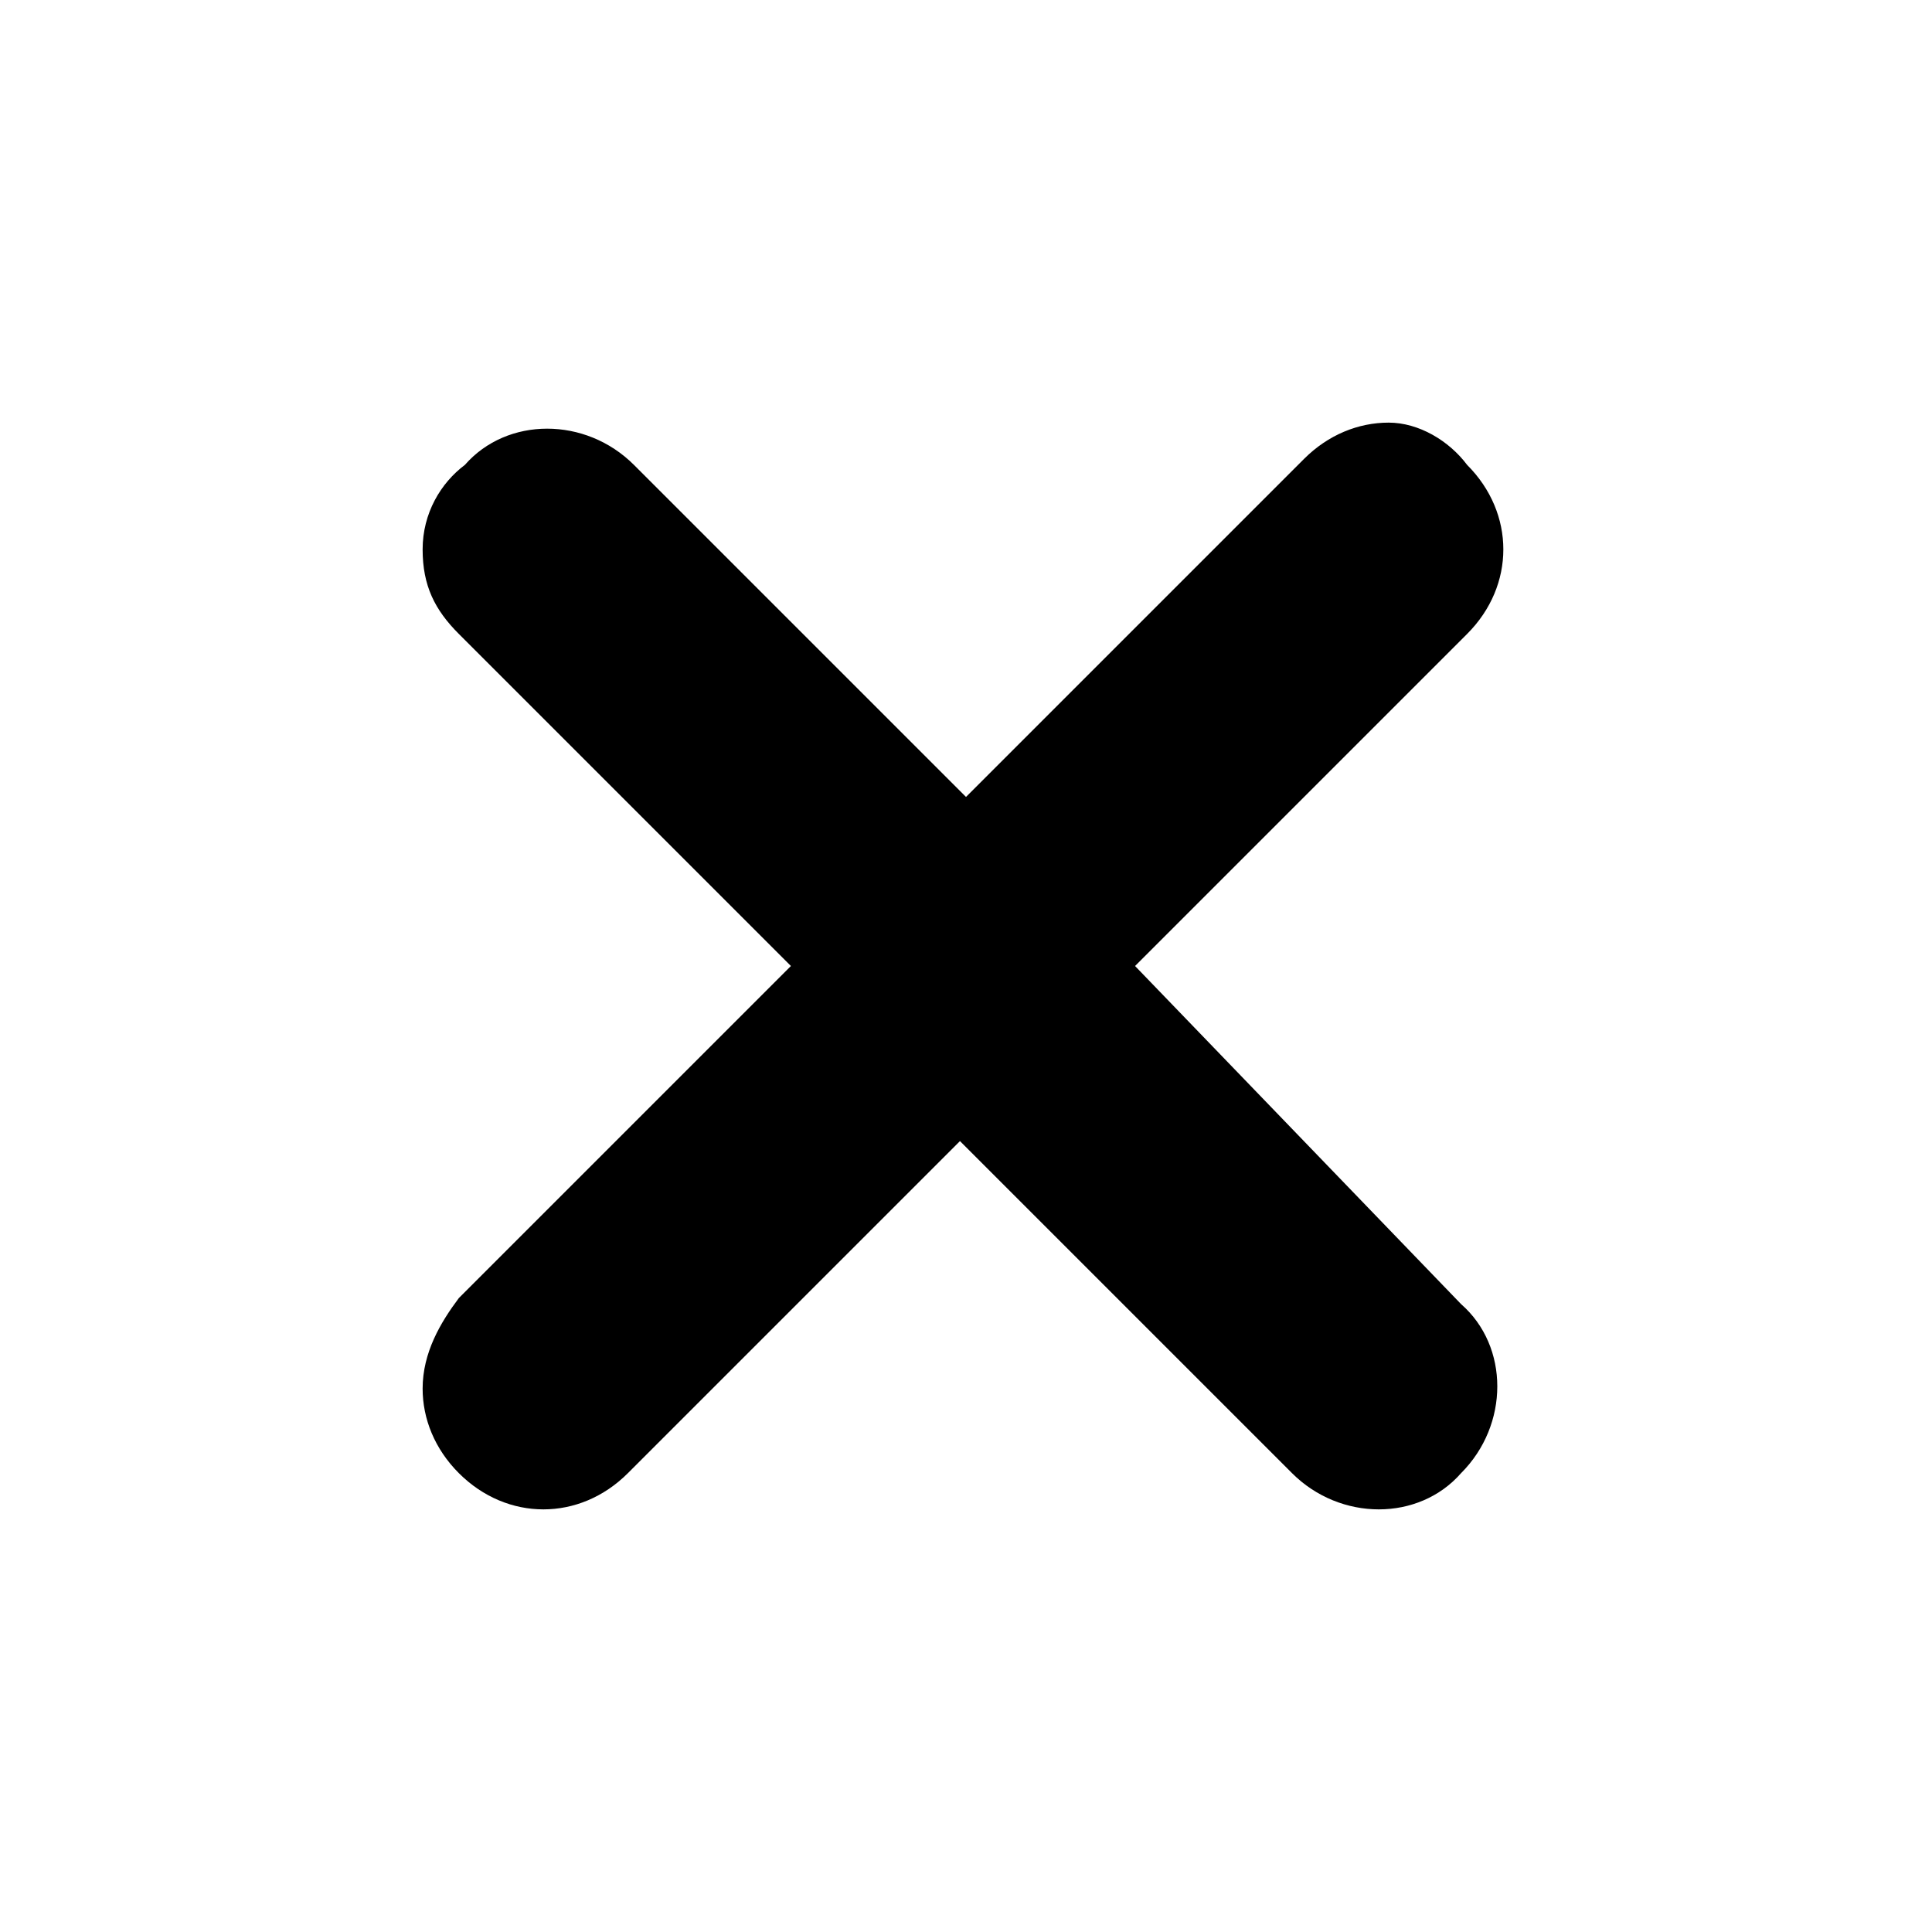
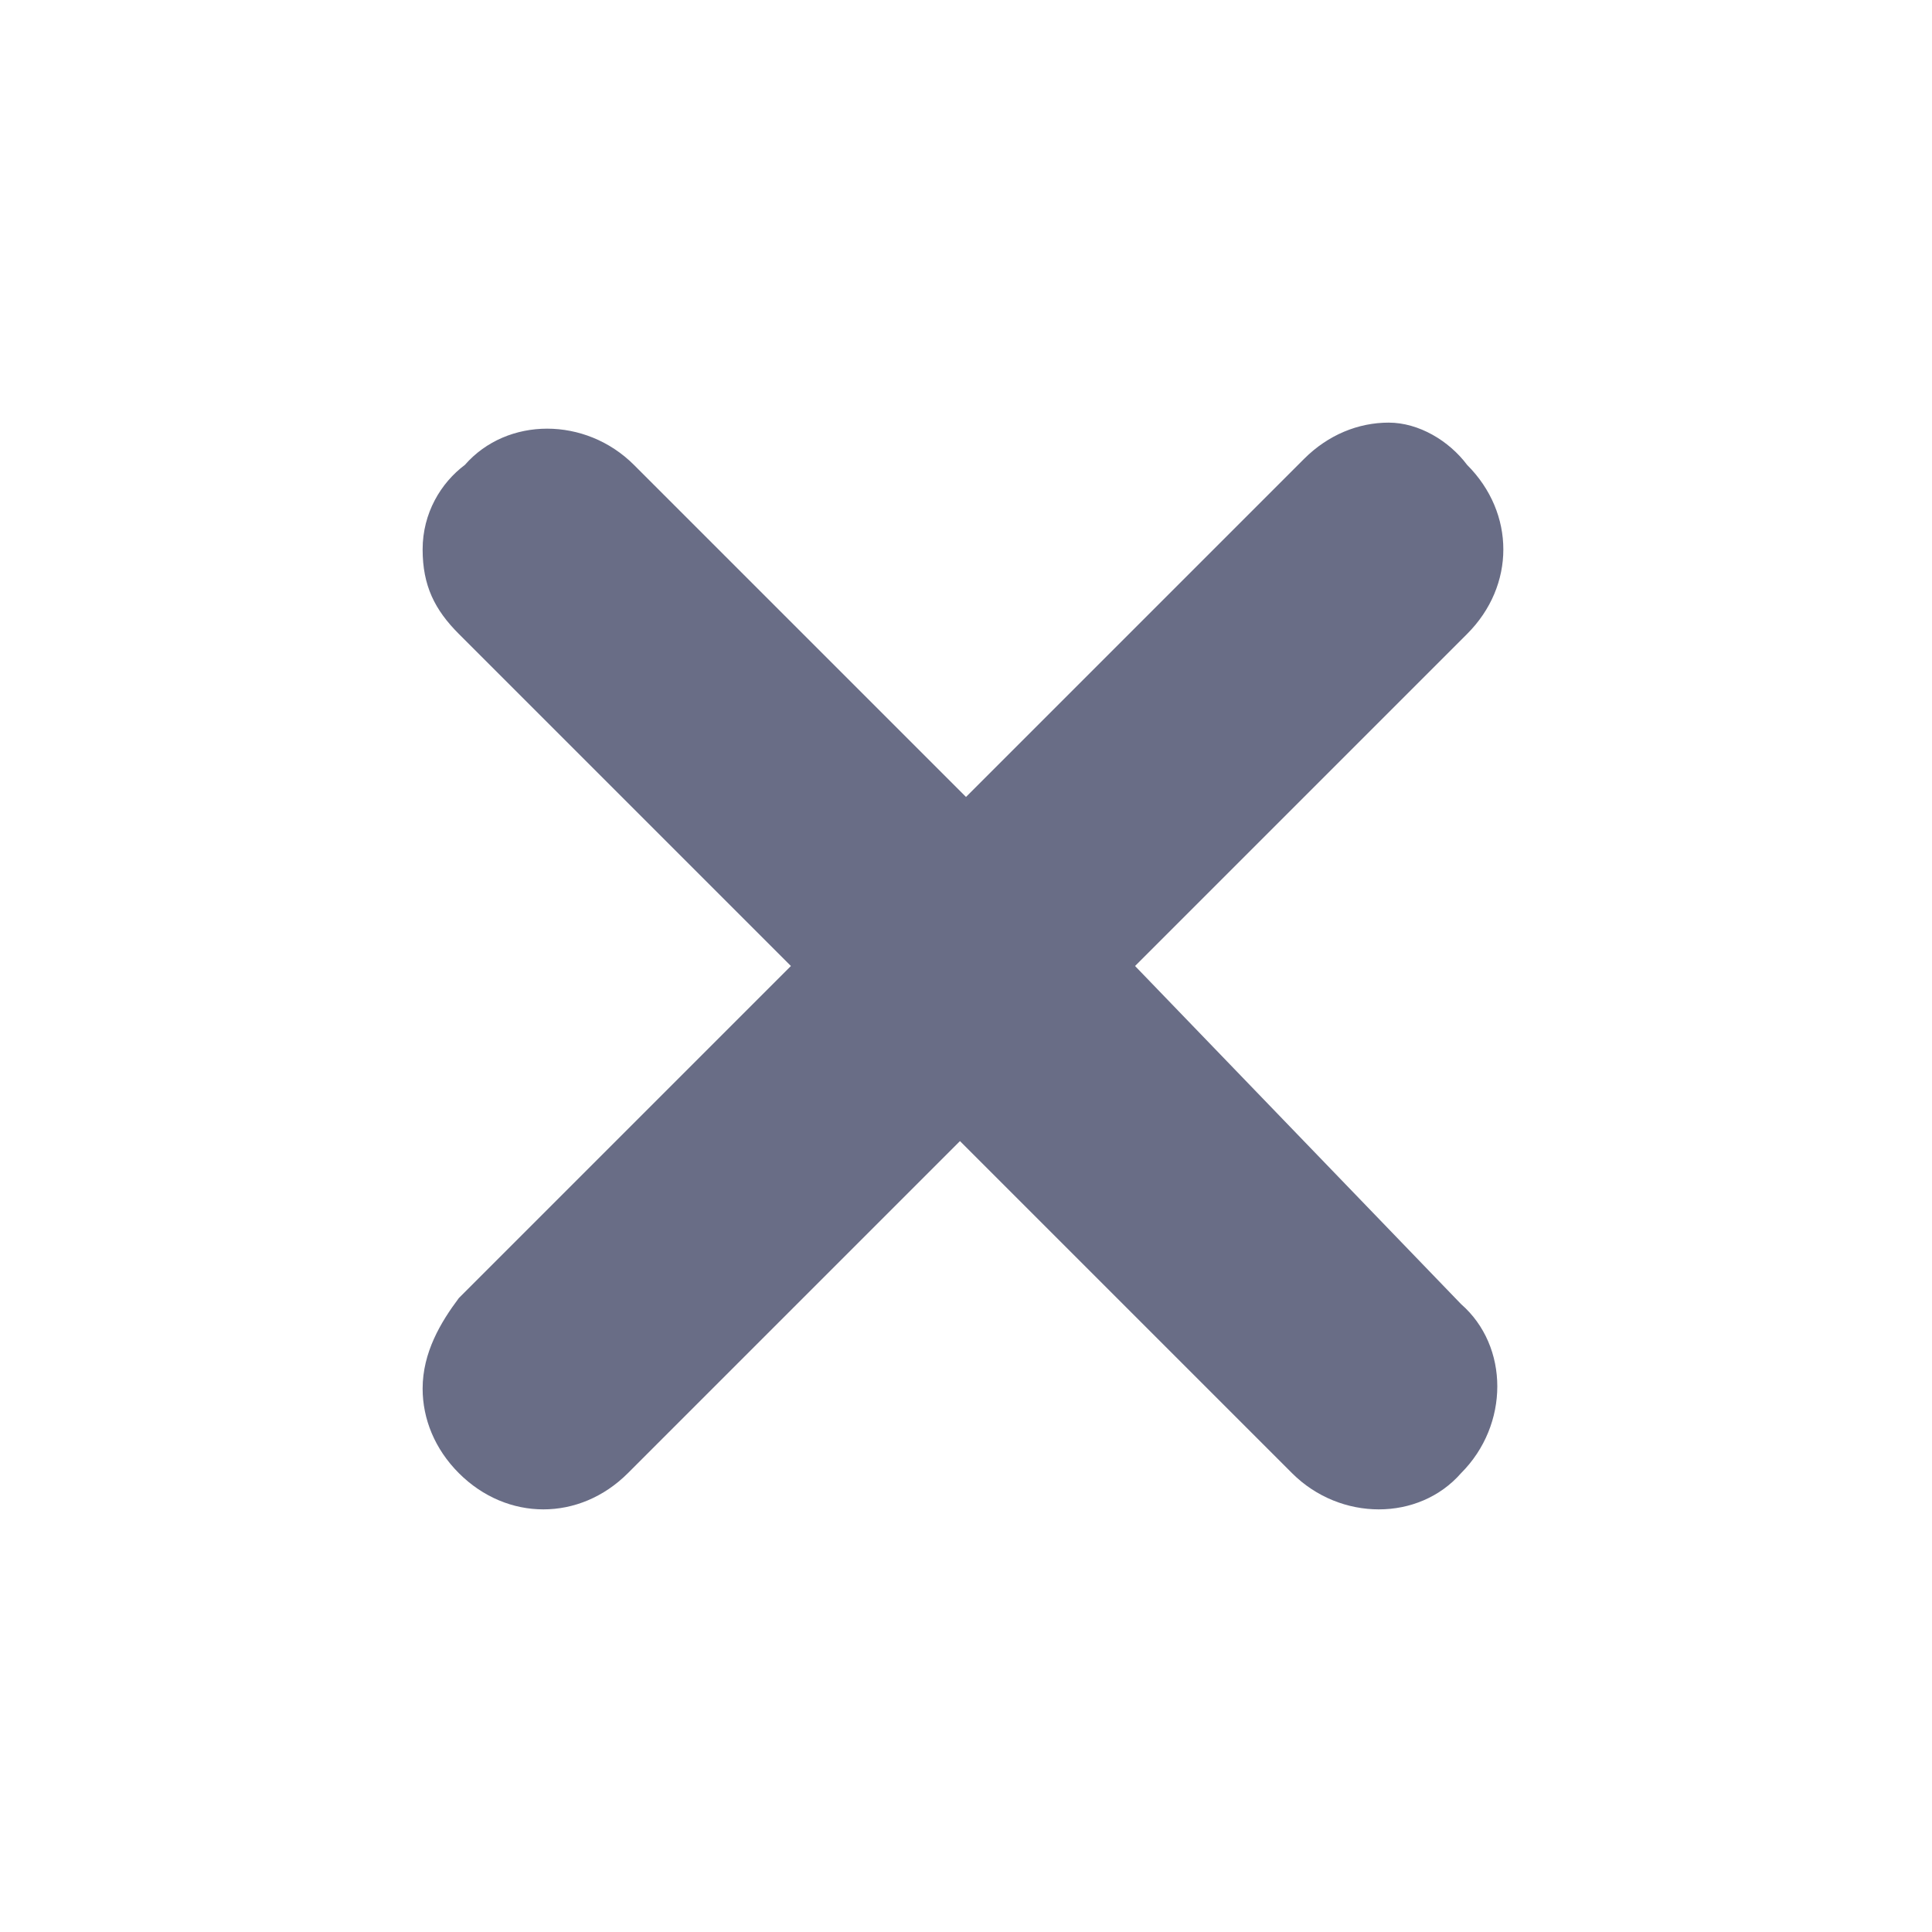
- <svg xmlns="http://www.w3.org/2000/svg" fill="#000000" width="100px" height="100px" viewBox="0 0 32.00 32.00" stroke="#000000" stroke-width="0">
+ <svg xmlns="http://www.w3.org/2000/svg" fill="#696d86" width="100px" height="100px" viewBox="0 0 32 32">
  <g id="SVGRepo_bgCarrier" stroke-width="0" />
  <g id="SVGRepo_tracerCarrier" stroke-linecap="round" stroke-linejoin="round" />
  <g id="SVGRepo_iconCarrier">
    <path d="M18.8,16l5.5-5.5c0.8-0.8,0.8-2,0-2.8l0,0C24,7.3,23.5,7,23,7c-0.5,0-1,0.2-1.4,0.6L16,13.2l-5.5-5.5 c-0.8-0.8-2.1-0.8-2.8,0C7.3,8,7,8.5,7,9.1s0.2,1,0.6,1.4l5.5,5.5l-5.5,5.5C7.3,21.9,7,22.4,7,23c0,0.5,0.2,1,0.6,1.4 C8,24.8,8.5,25,9,25c0.5,0,1-0.2,1.4-0.6l5.5-5.5l5.5,5.5c0.8,0.8,2.1,0.8,2.8,0c0.8-0.8,0.8-2.1,0-2.8L18.8,16z" />
  </g>
</svg>
